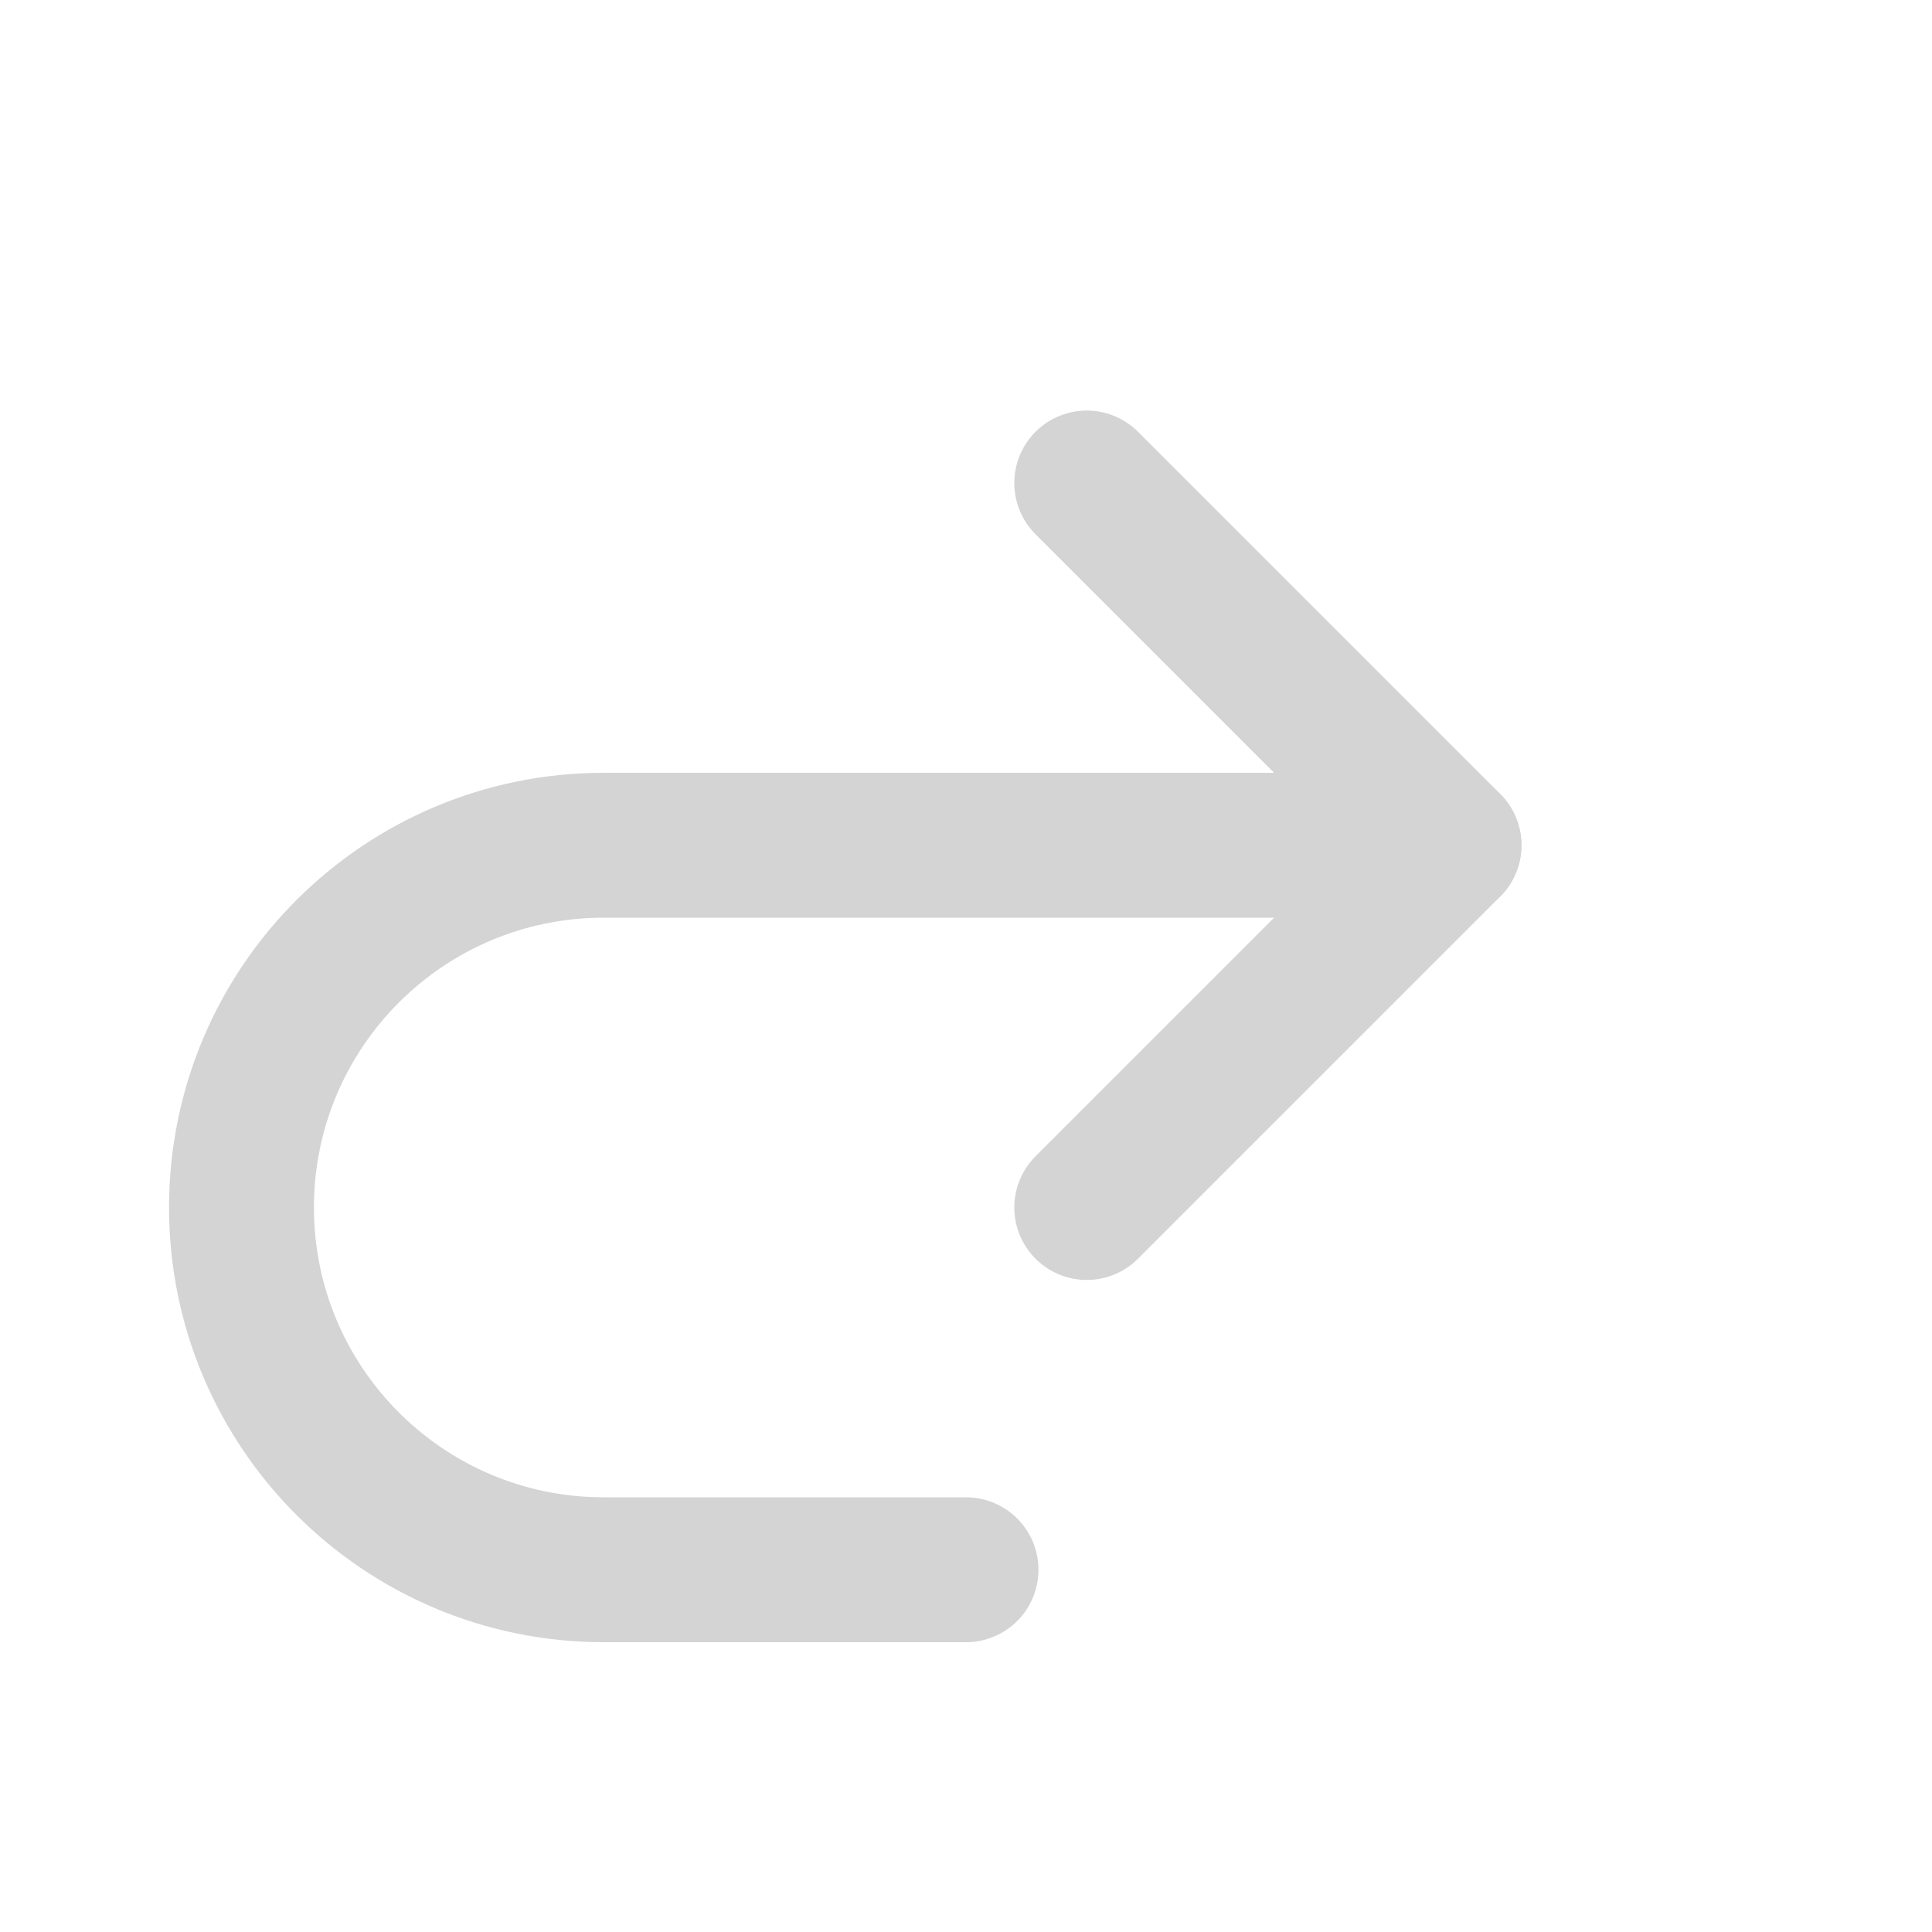
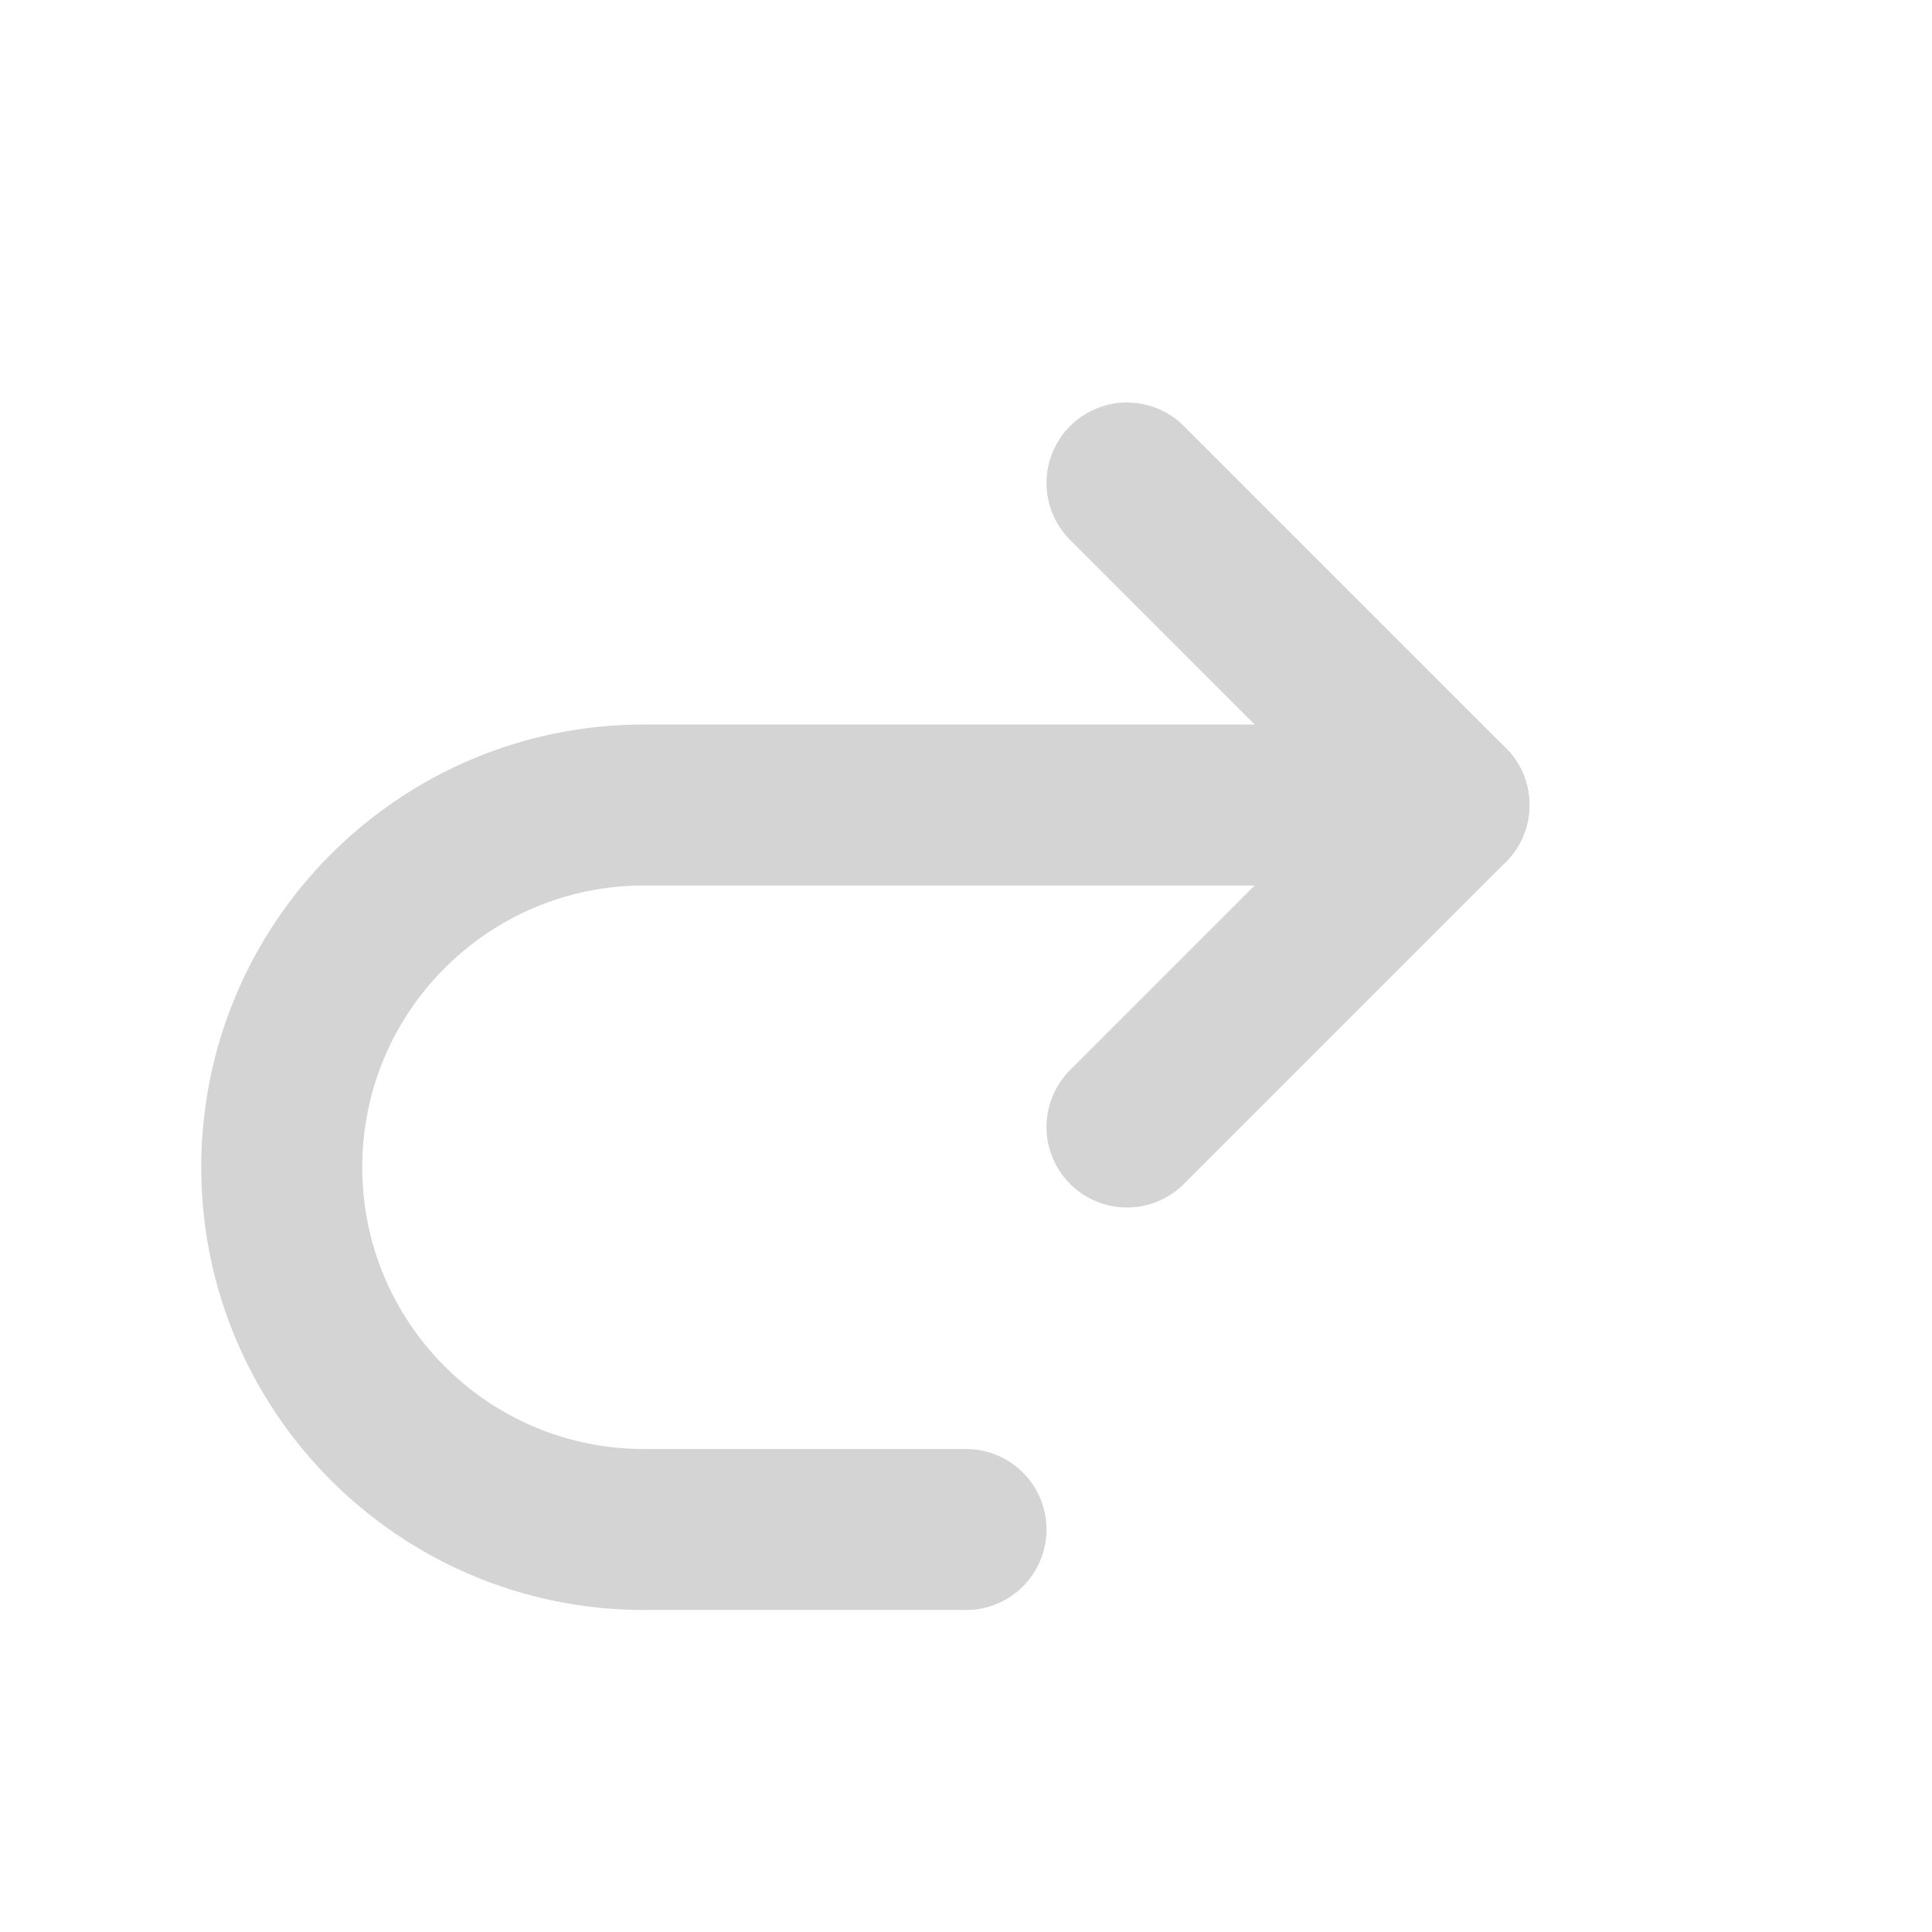
- <svg xmlns="http://www.w3.org/2000/svg" viewBox="0 0 16 16" width="16" height="16">
-   <path d="M12 7H5a3 3 0 0 0 0 6h3" fill="none" stroke="#d4d4d4" stroke-width="1.2" stroke-linecap="round" stroke-linejoin="round" />
-   <polyline points="9,4 12,7 9,10" fill="none" stroke="#d4d4d4" stroke-width="1.2" stroke-linecap="round" stroke-linejoin="round" />
+ <svg xmlns="http://www.w3.org/2000/svg" viewBox="0 0 24 24" width="24" height="24">
+   <path d="M18 10H8a4.5 4.5 0 0 0 0 9h4" fill="none" stroke="#d4d4d4" stroke-width="2" stroke-linecap="round" stroke-linejoin="round" />
+   <polyline points="14,6 18,10 14,14" fill="none" stroke="#d4d4d4" stroke-width="2" stroke-linecap="round" stroke-linejoin="round" />
</svg>
